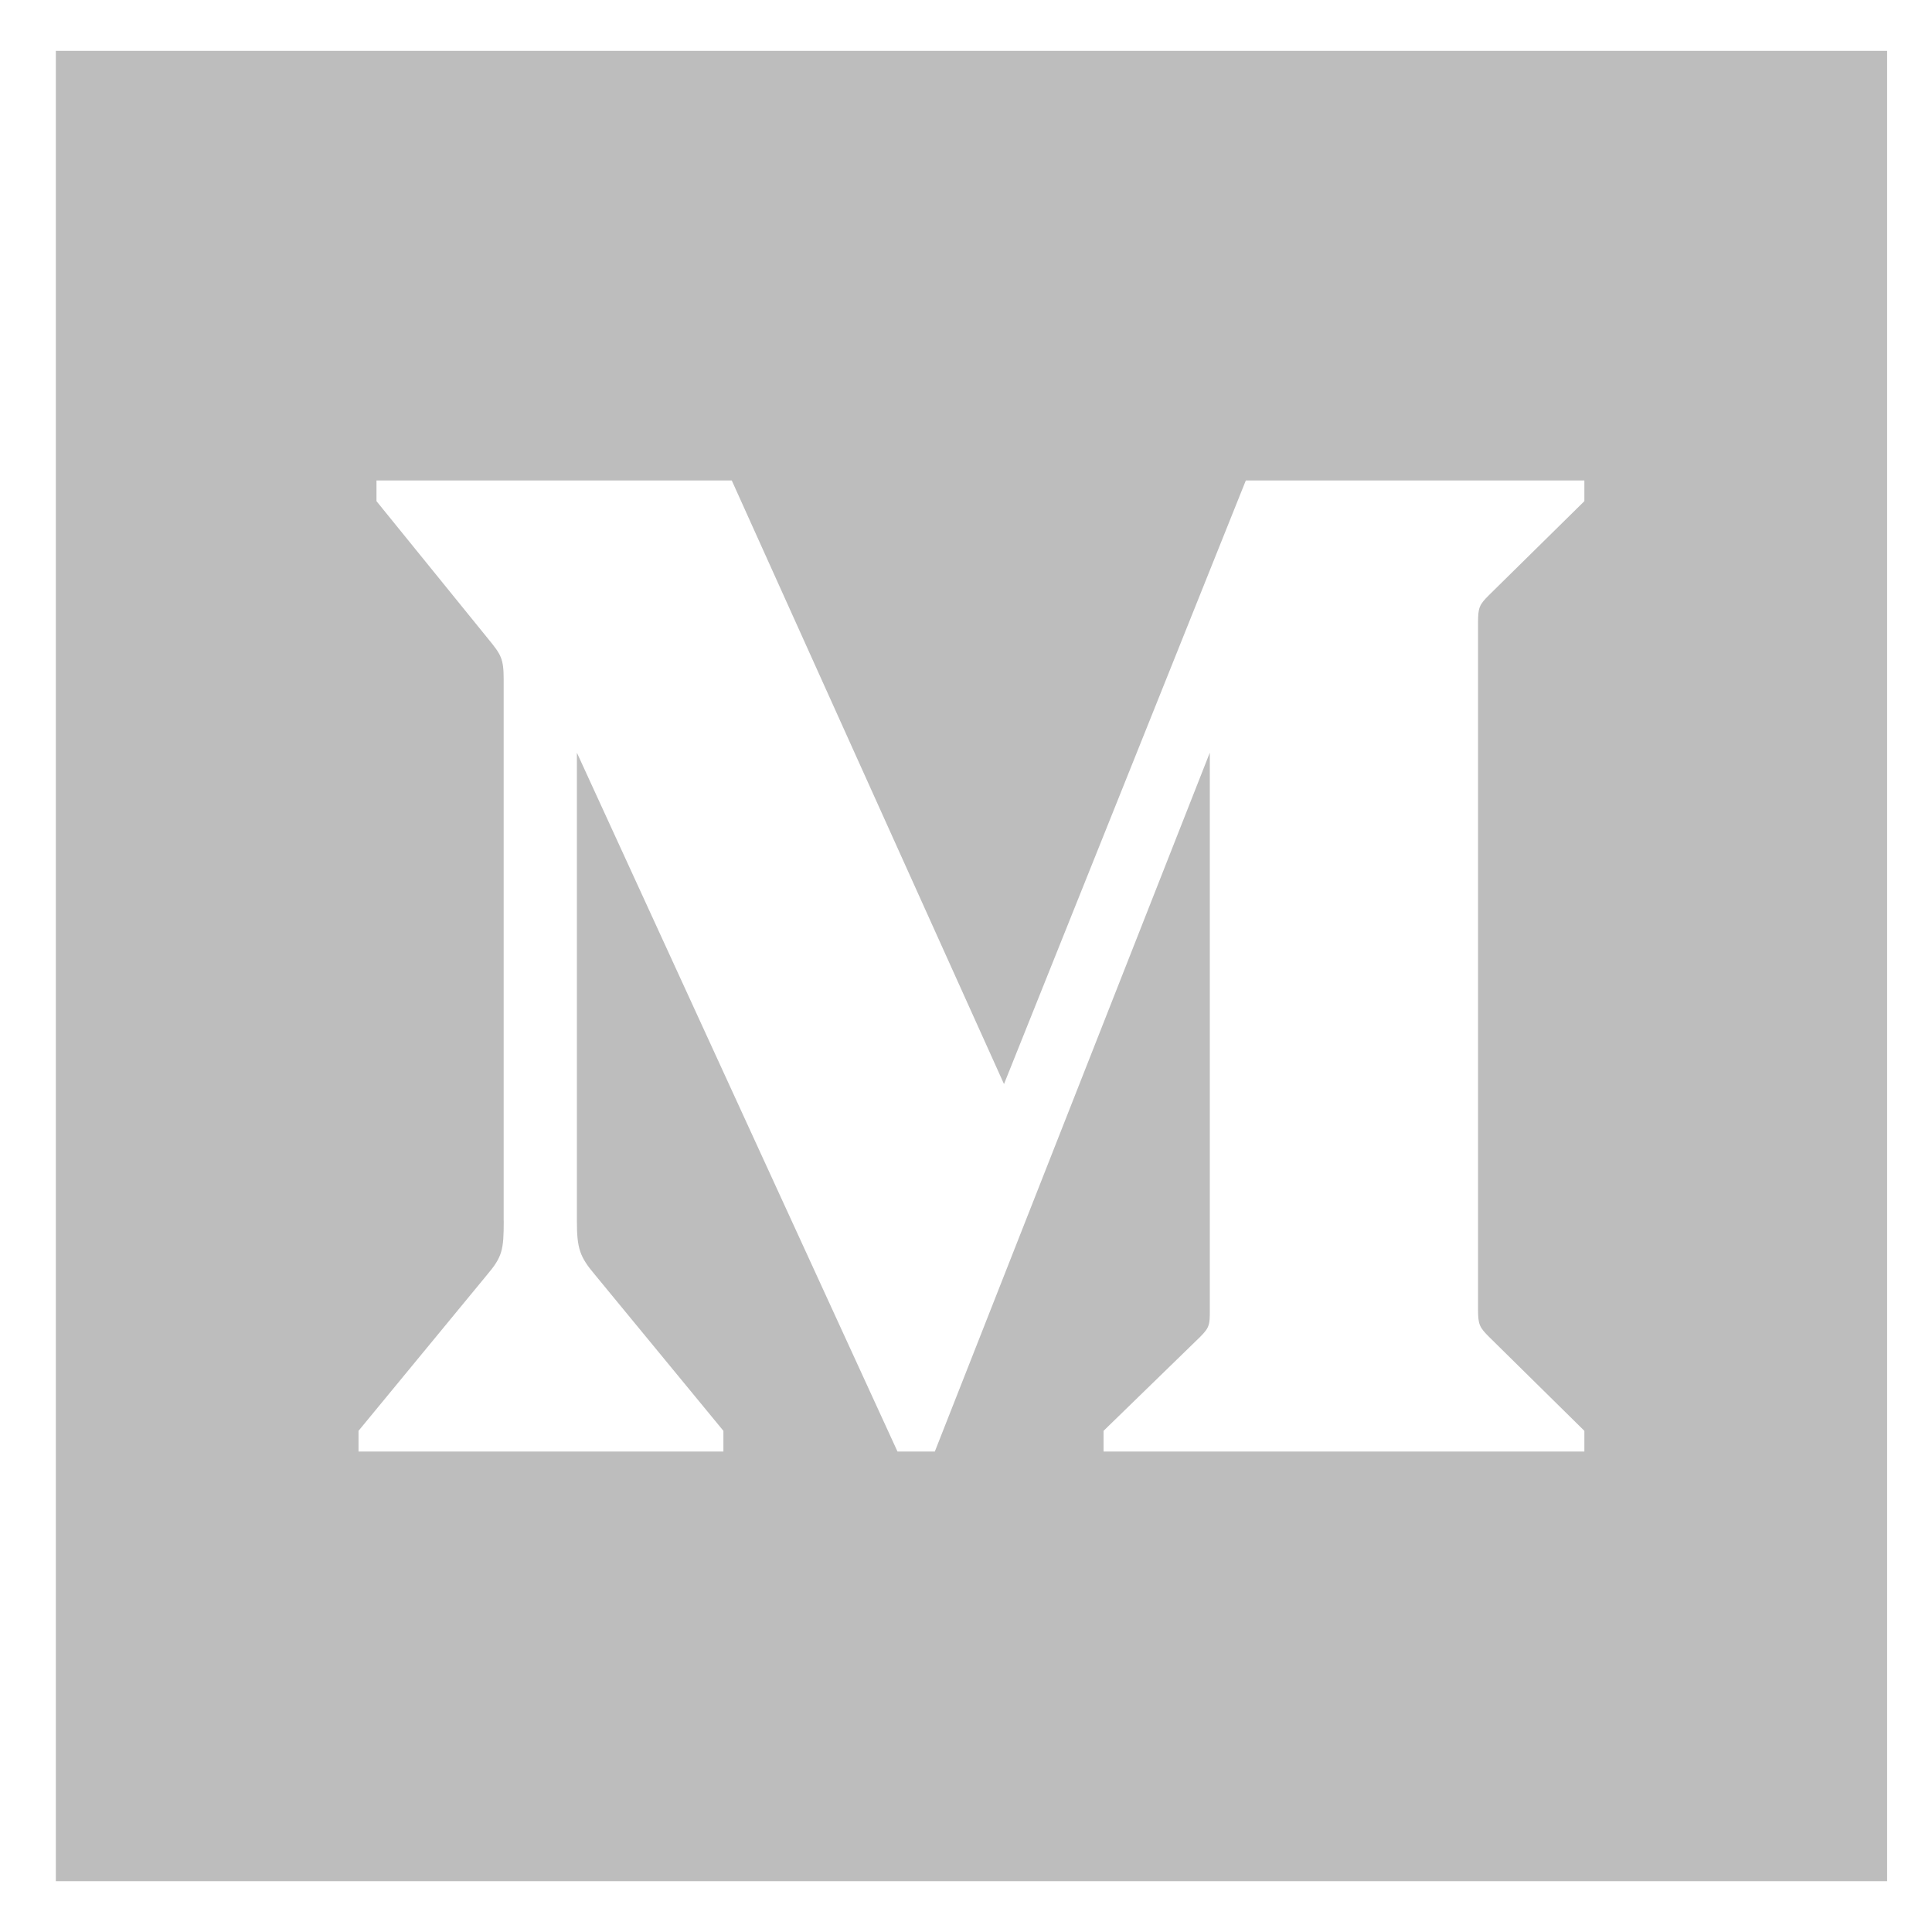
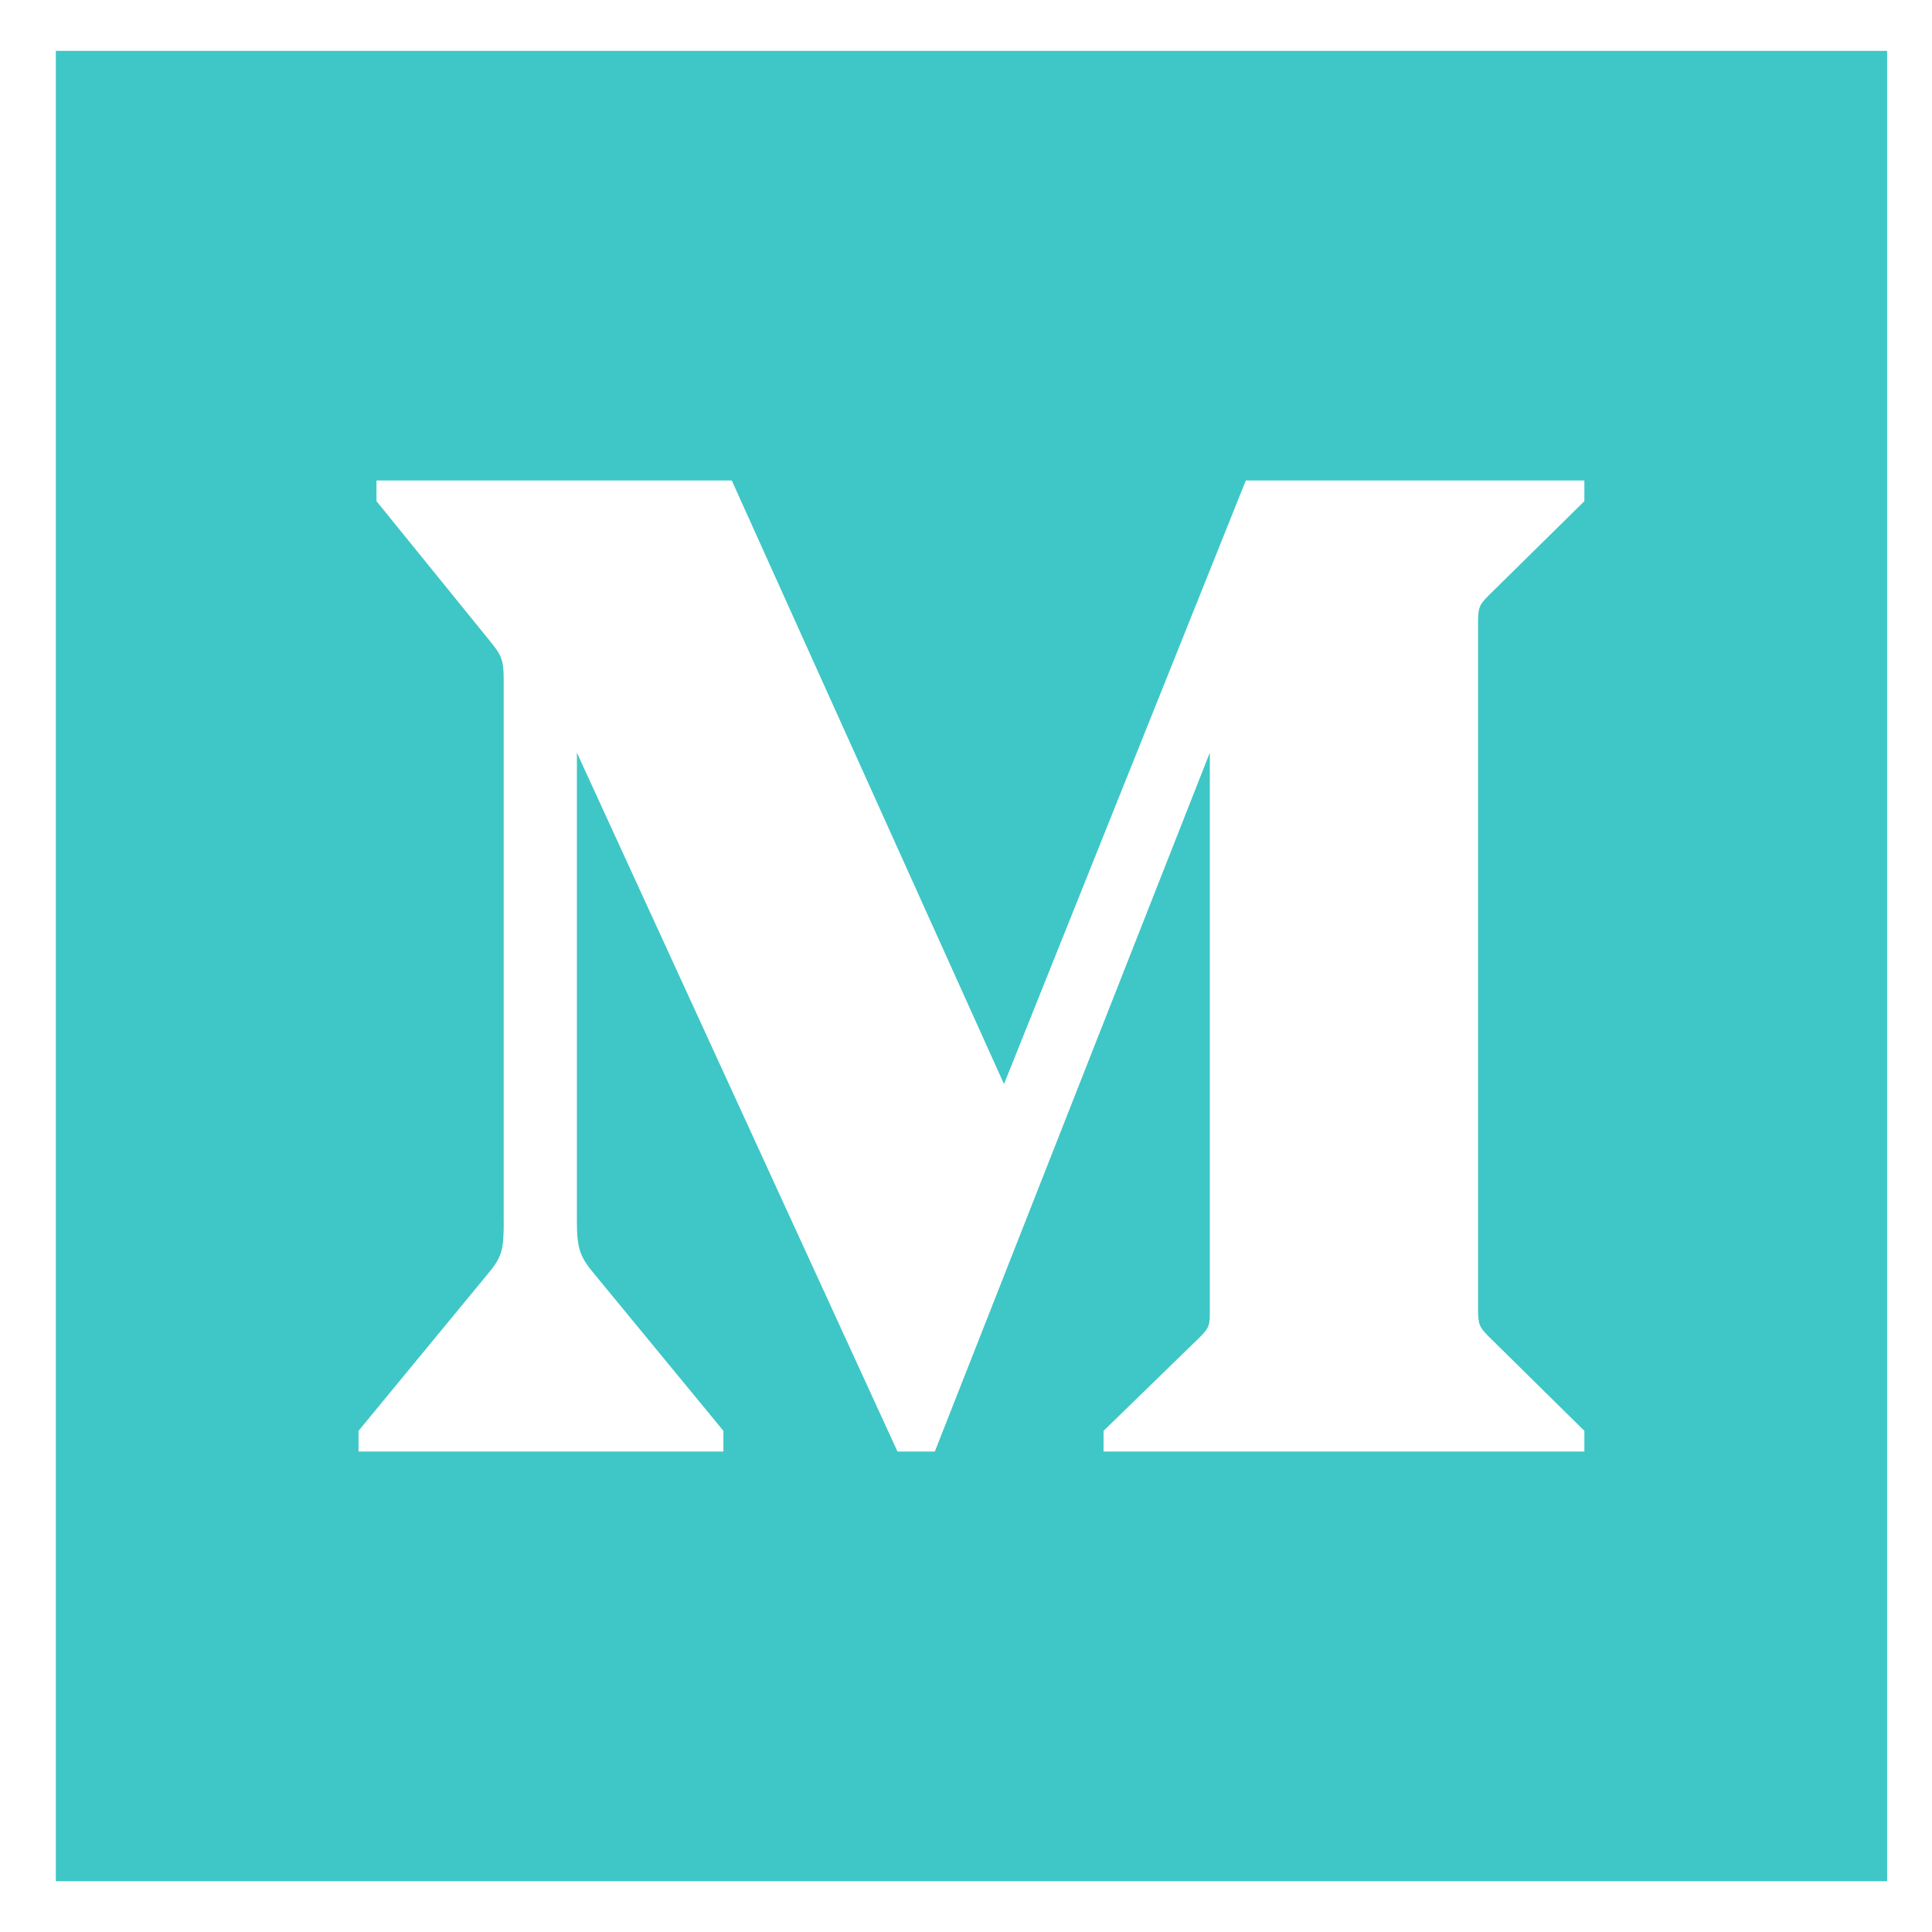
<svg xmlns="http://www.w3.org/2000/svg" width="30" height="30">
-   <path d="M.867 29.211V.79h28.436v28.421H.867zm6.955-10.253c0 .45-.022.557-.258.836l-1.997 2.424v.321h5.666v-.321l-1.995-2.424c-.236-.279-.28-.408-.28-.836v-7.27l4.978 10.851h.58l4.27-10.852v8.644c0 .235 0 .277-.15.428l-1.5 1.459v.321h7.466v-.321l-1.48-1.459c-.15-.15-.171-.193-.171-.428V9.67c0-.236.02-.28.17-.429l1.481-1.459v-.321h-5.257l-3.755 9.372-4.227-9.372H5.846v.321l1.739 2.144c.194.237.236.3.236.624v8.407z" fill="#BDBDBD" />
+   <path d="M.867 29.211V.79h28.436v28.421H.867zm6.955-10.253c0 .45-.022.557-.258.836l-1.997 2.424v.321h5.666v-.321l-1.995-2.424c-.236-.279-.28-.408-.28-.836v-7.27l4.978 10.851h.58l4.27-10.852v8.644c0 .235 0 .277-.15.428l-1.5 1.459v.321h7.466v-.321l-1.48-1.459c-.15-.15-.171-.193-.171-.428V9.67c0-.236.02-.28.17-.429l1.481-1.459v-.321h-5.257l-3.755 9.372-4.227-9.372H5.846v.321l1.739 2.144c.194.237.236.3.236.624v8.407z" fill="#3EC7C6" />
</svg>
